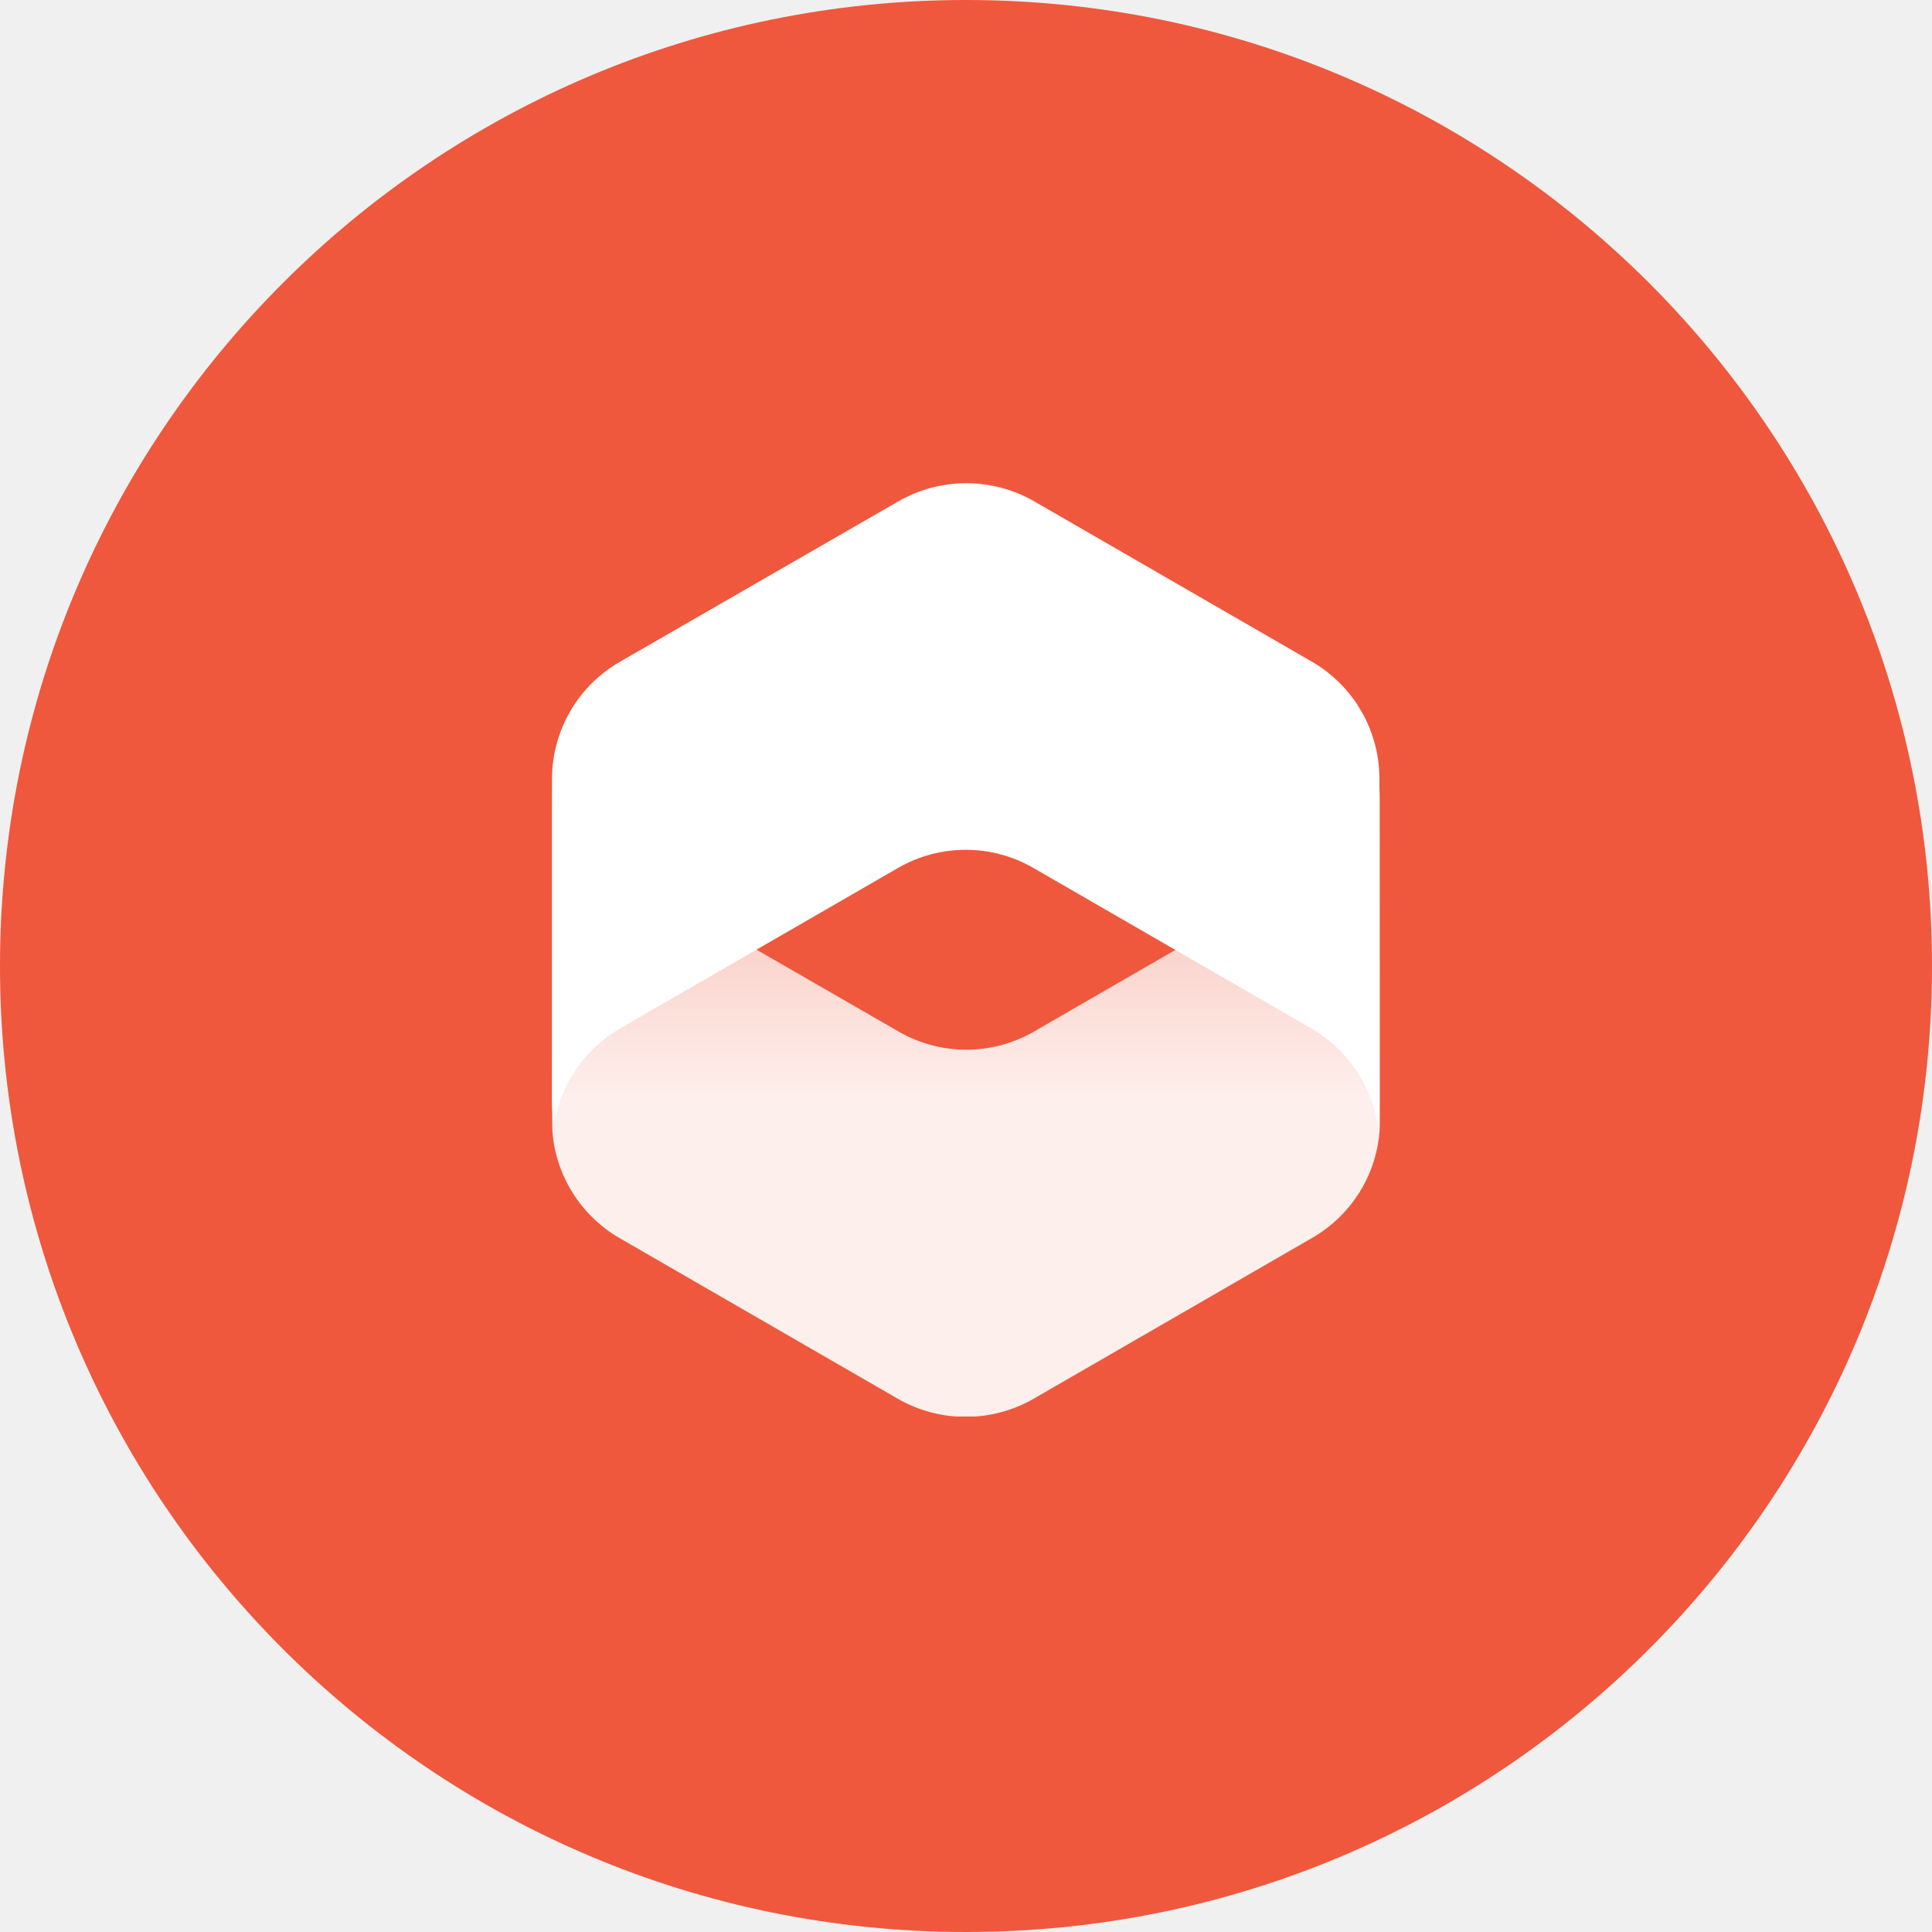
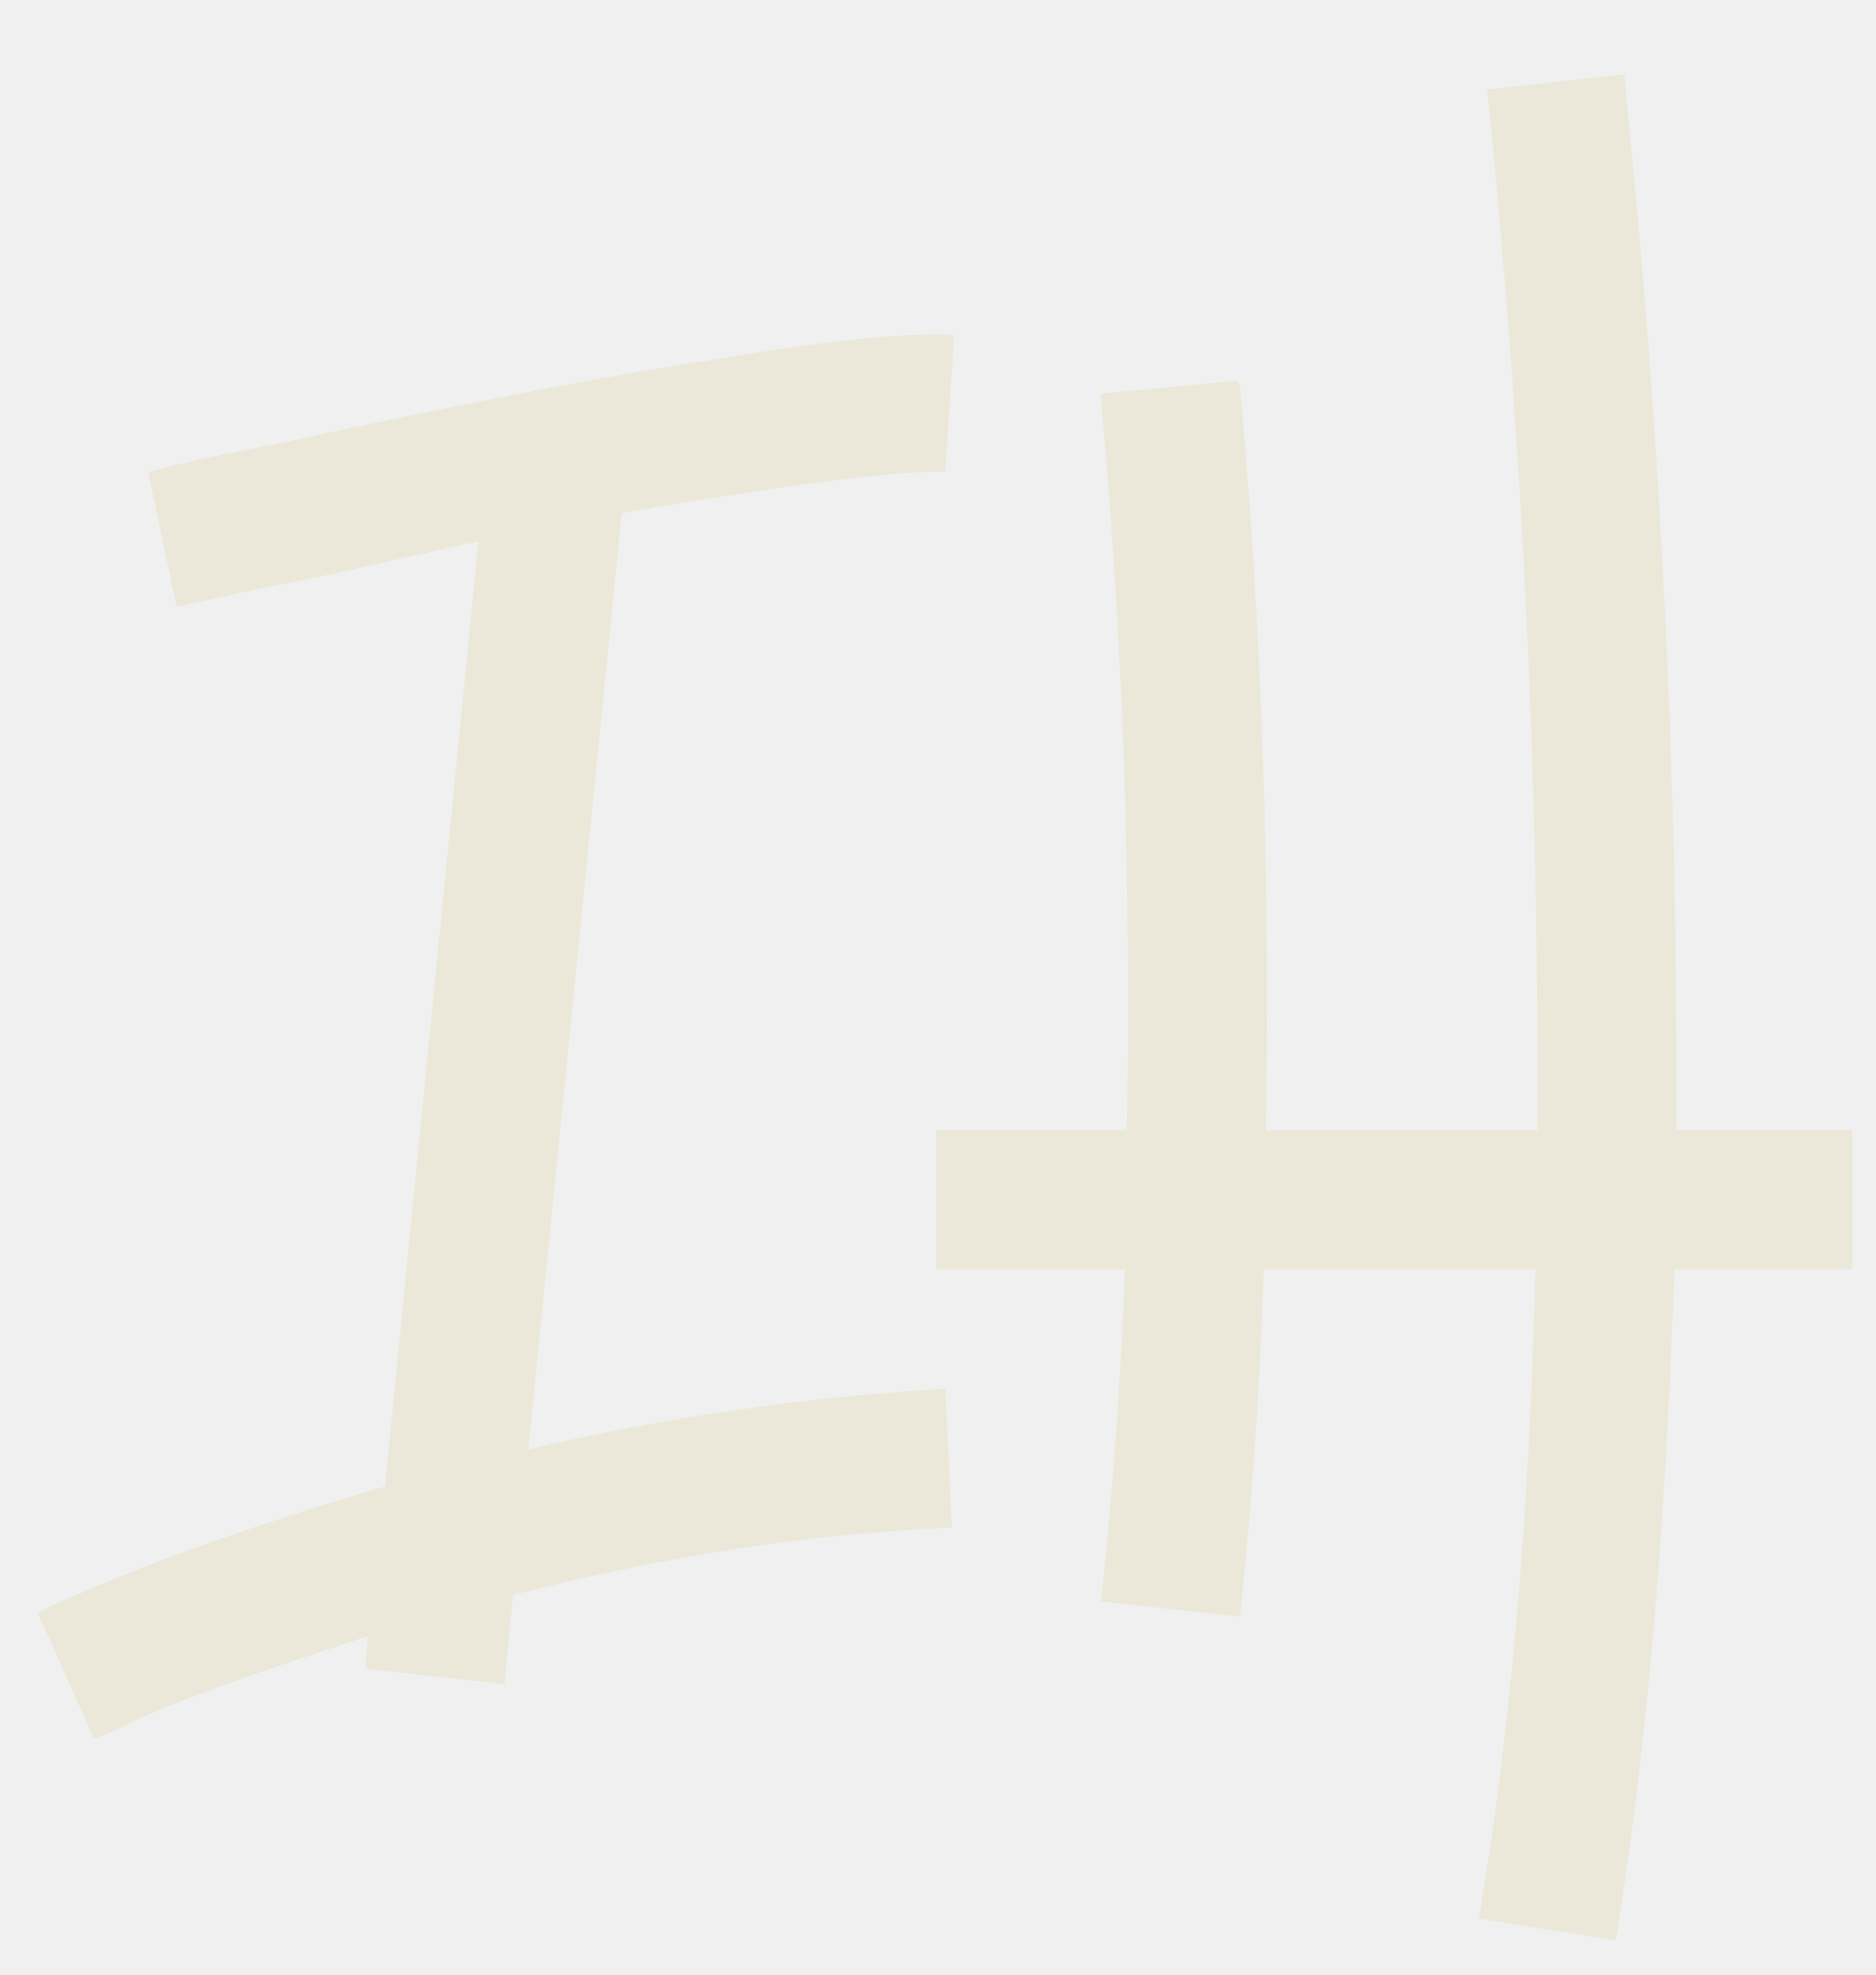
- <svg xmlns="http://www.w3.org/2000/svg" width="56" height="56" viewBox="0 0 56 56" fill="none">
-   <circle cx="28" cy="28" r="28" fill="#EF583D" />
-   <g clip-path="url(#clip0_30_291)">
-     <path d="M17.971 29.811L26.031 25.157C26.627 24.813 27.303 24.632 27.992 24.632C28.68 24.632 29.356 24.813 29.952 25.157L38.012 29.811C38.513 30.102 38.944 30.498 39.275 30.974C39.606 31.449 39.829 31.991 39.927 32.562C39.963 32.343 39.981 32.122 39.983 31.901V22.592C39.986 21.901 39.807 21.223 39.464 20.624C39.121 20.025 38.626 19.527 38.029 19.181L29.969 14.527C29.372 14.186 28.696 14.006 28.008 14.006C27.321 14.006 26.645 14.186 26.048 14.527L17.971 19.181C17.371 19.525 16.872 20.022 16.526 20.621C16.18 21.22 15.998 21.9 16 22.592V31.923C16.002 32.144 16.02 32.365 16.056 32.584C16.151 32.009 16.372 31.463 16.704 30.983C17.035 30.504 17.468 30.104 17.971 29.811Z" fill="white" />
-     <path opacity="0.9" d="M38.029 25.247L29.969 29.901C29.373 30.245 28.697 30.426 28.008 30.426C27.32 30.426 26.644 30.245 26.048 29.901L17.971 25.247C17.47 24.956 17.039 24.56 16.708 24.085C16.377 23.609 16.154 23.067 16.056 22.497C16.02 22.715 16.002 22.936 16 23.157V32.483C15.998 33.175 16.18 33.855 16.526 34.454C16.872 35.053 17.371 35.55 17.971 35.894L26.031 40.548C26.628 40.889 27.304 41.069 27.992 41.069C28.679 41.069 29.355 40.889 29.952 40.548L38.012 35.894C38.615 35.552 39.117 35.056 39.467 34.457C39.816 33.858 40 33.177 40 32.483V23.157C39.998 22.936 39.98 22.715 39.944 22.497C39.846 23.067 39.623 23.609 39.292 24.085C38.961 24.56 38.53 24.956 38.029 25.247Z" fill="url(#paint0_linear_30_291)" />
-   </g>
-   <defs>
-     <linearGradient id="paint0_linear_30_291" x1="28.003" y1="31.777" x2="28.003" y2="7.777" gradientUnits="userSpaceOnUse">
-       <stop stop-color="white" />
-       <stop offset="1" stop-color="white" stop-opacity="0" />
-     </linearGradient>
-     <clipPath id="clip0_30_291">
-       <rect width="24" height="27.058" fill="white" transform="translate(16 14)" />
-     </clipPath>
-   </defs>
+ <svg xmlns="http://www.w3.org/2000/svg" width="19" height="20" viewBox="0 0 19 20" fill="none">
+   <path d="M1.787 6.142L1.501 4.778C1.501 4.778 1.618 4.749 1.853 4.69C2.102 4.631 2.425 4.565 2.821 4.492C3.217 4.404 3.664 4.309 4.163 4.206C4.662 4.103 5.182 4.001 5.725 3.898C6.268 3.795 6.788 3.707 7.287 3.634C7.786 3.546 8.248 3.48 8.673 3.436C9.098 3.392 9.428 3.377 9.663 3.392L9.575 4.778C9.106 4.763 8.013 4.903 6.297 5.196L5.351 14.678C6.715 14.355 8.123 14.15 9.575 14.062L9.641 15.47C8.218 15.529 6.737 15.756 5.197 16.152L5.109 17.054L3.701 16.9L3.723 16.57C3.415 16.673 3.107 16.775 2.799 16.878C2.491 16.981 2.227 17.076 2.007 17.164C1.802 17.237 1.618 17.311 1.457 17.384C1.296 17.457 1.171 17.516 1.083 17.56C0.995 17.589 0.951 17.604 0.951 17.604L0.379 16.328C1.318 15.888 2.491 15.463 3.899 15.052L4.845 5.482C4.376 5.585 3.884 5.695 3.371 5.812C2.858 5.915 2.469 5.995 2.205 6.054C1.941 6.113 1.802 6.142 1.787 6.142Z" fill="#EBE8DA" />
+   <path d="M11.15 3.986L12.536 3.854C12.536 3.854 12.543 3.869 12.558 3.898C12.778 6.347 12.866 8.863 12.822 11.444H15.572C15.586 7.924 15.418 4.426 15.066 0.95C15.066 0.921 15.066 0.906 15.066 0.906L16.452 0.752C16.452 0.752 16.452 0.767 16.452 0.796C16.818 4.316 16.994 7.865 16.98 11.444H18.762V12.852H16.958C16.87 15.507 16.672 17.773 16.364 19.65L14.978 19.43C15.3 17.523 15.491 15.331 15.55 12.852H12.8C12.756 14.128 12.675 15.301 12.558 16.372L11.15 16.218C11.267 15.162 11.348 14.04 11.392 12.852H9.478V11.444H11.414C11.458 8.907 11.37 6.435 11.15 4.03C11.15 4.001 11.15 3.986 11.15 3.986Z" fill="#EBE8DA" />
</svg>
